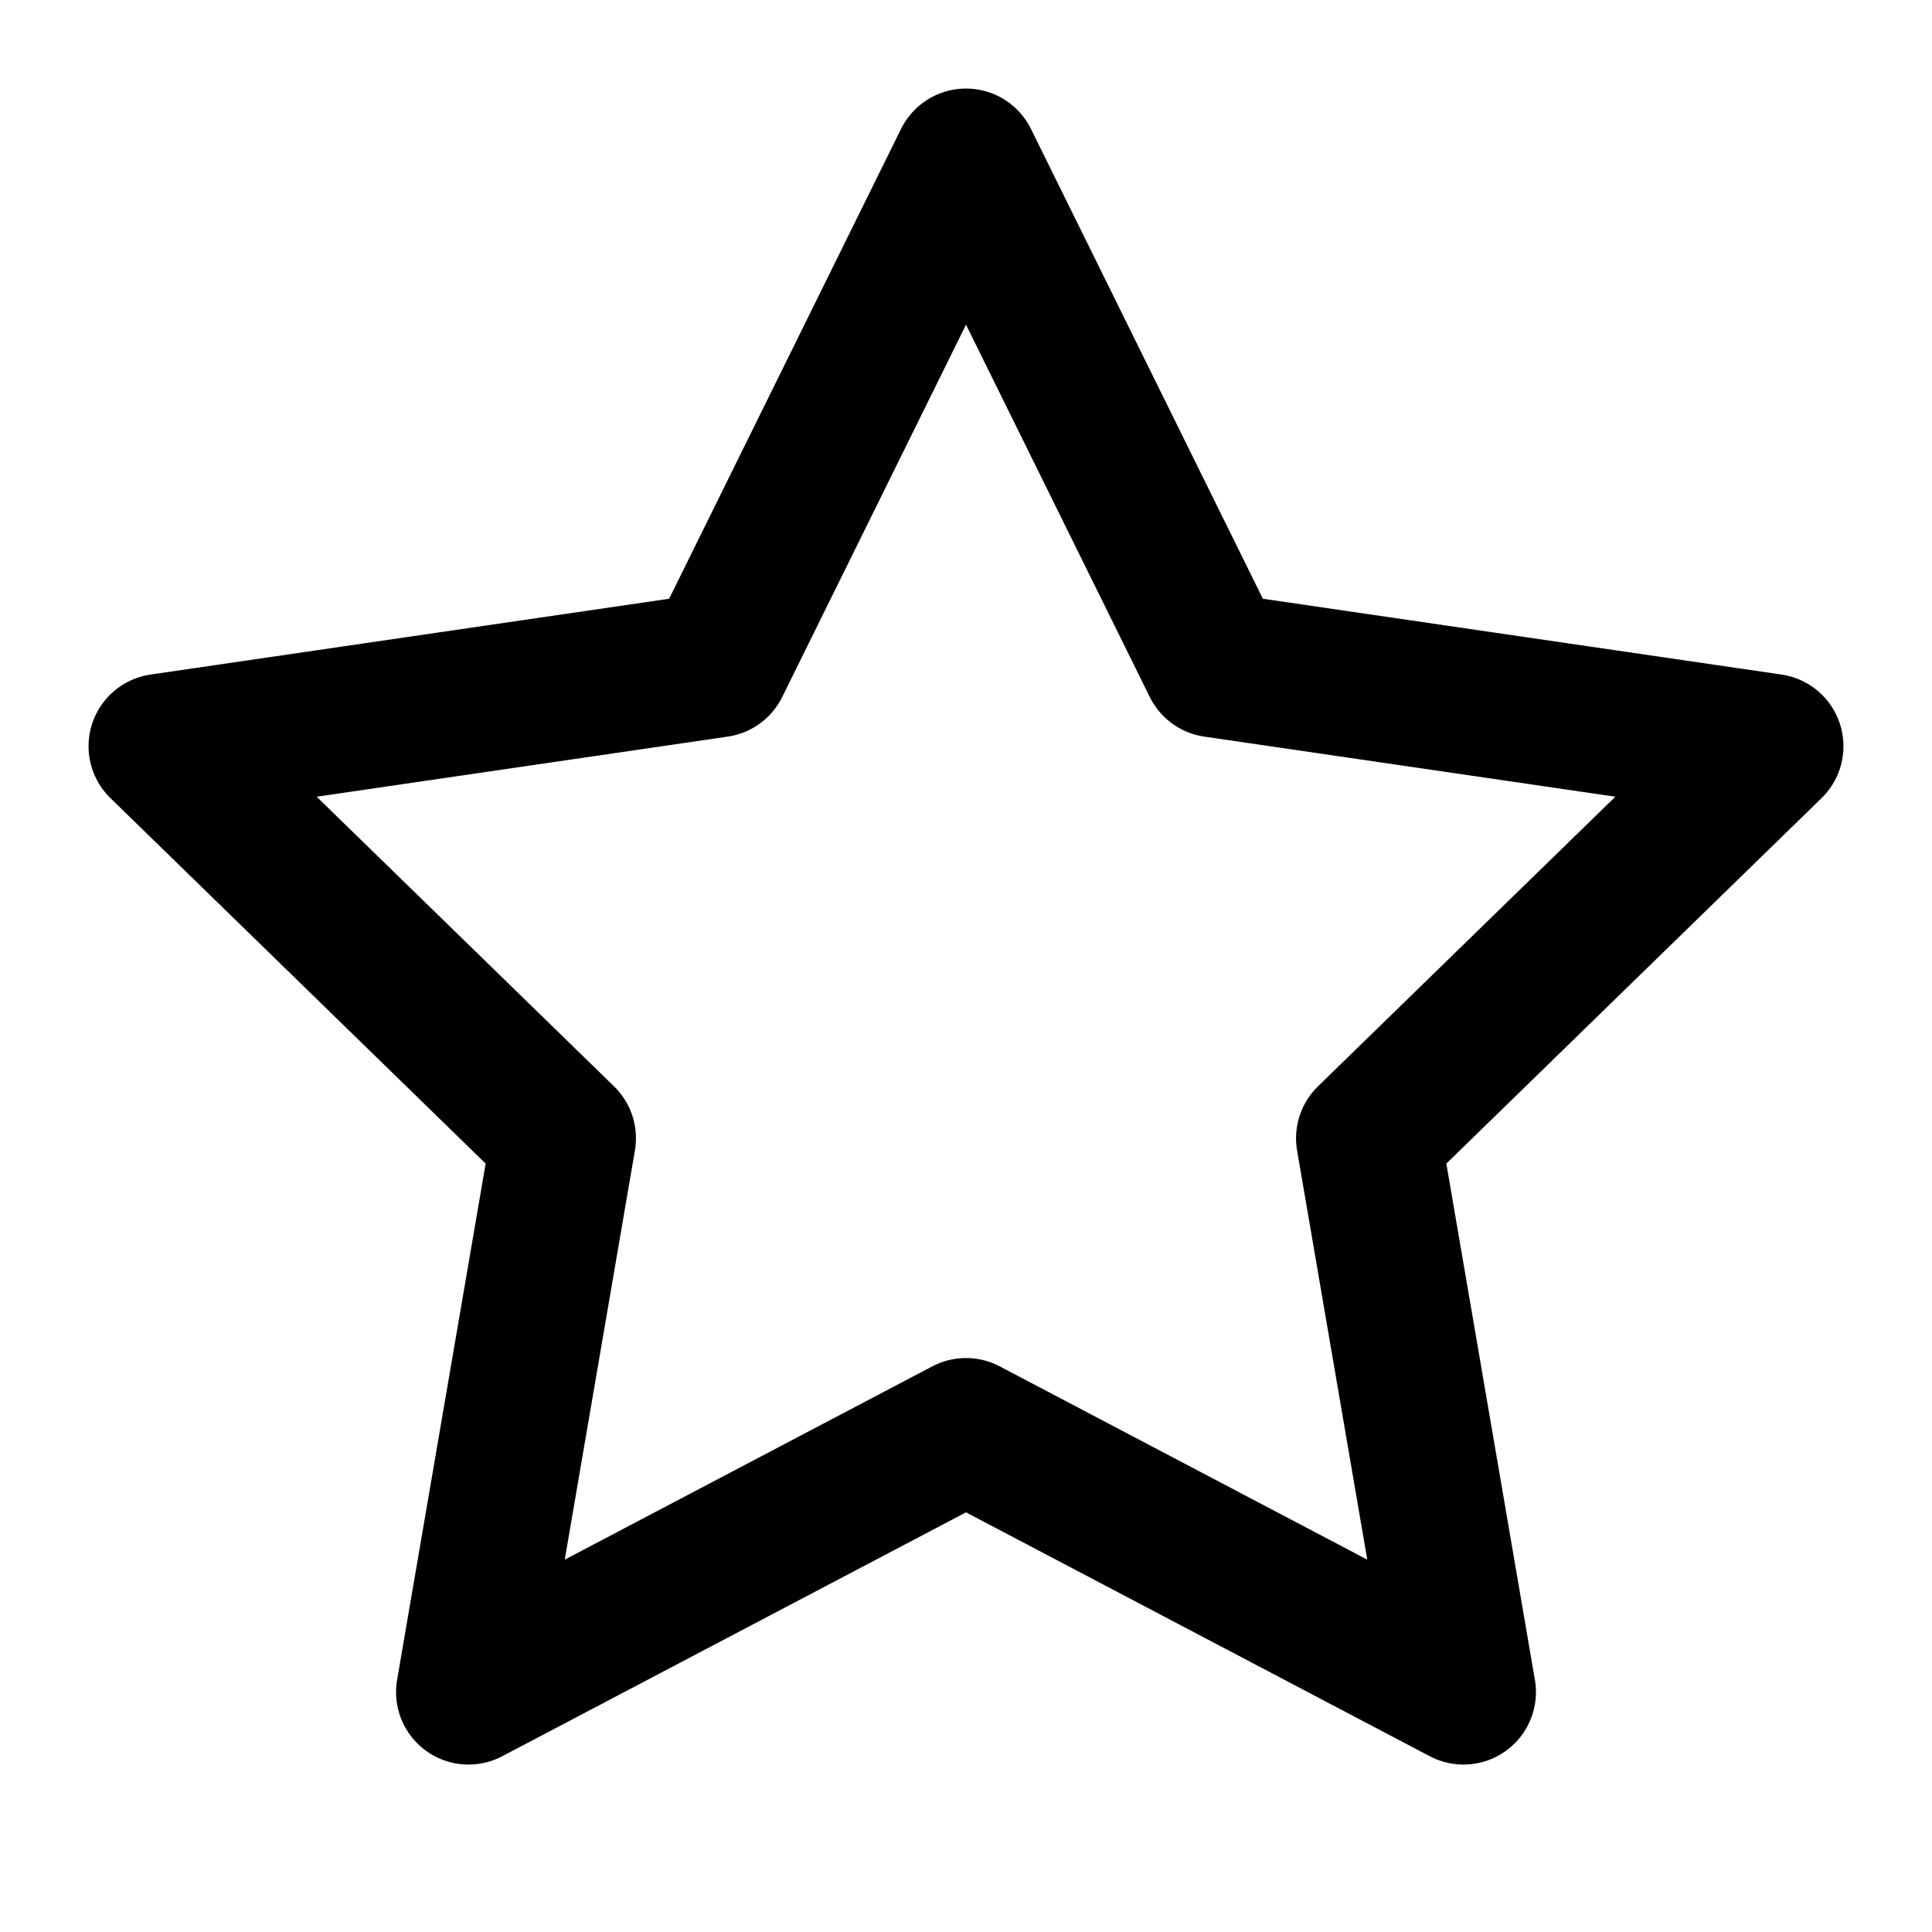
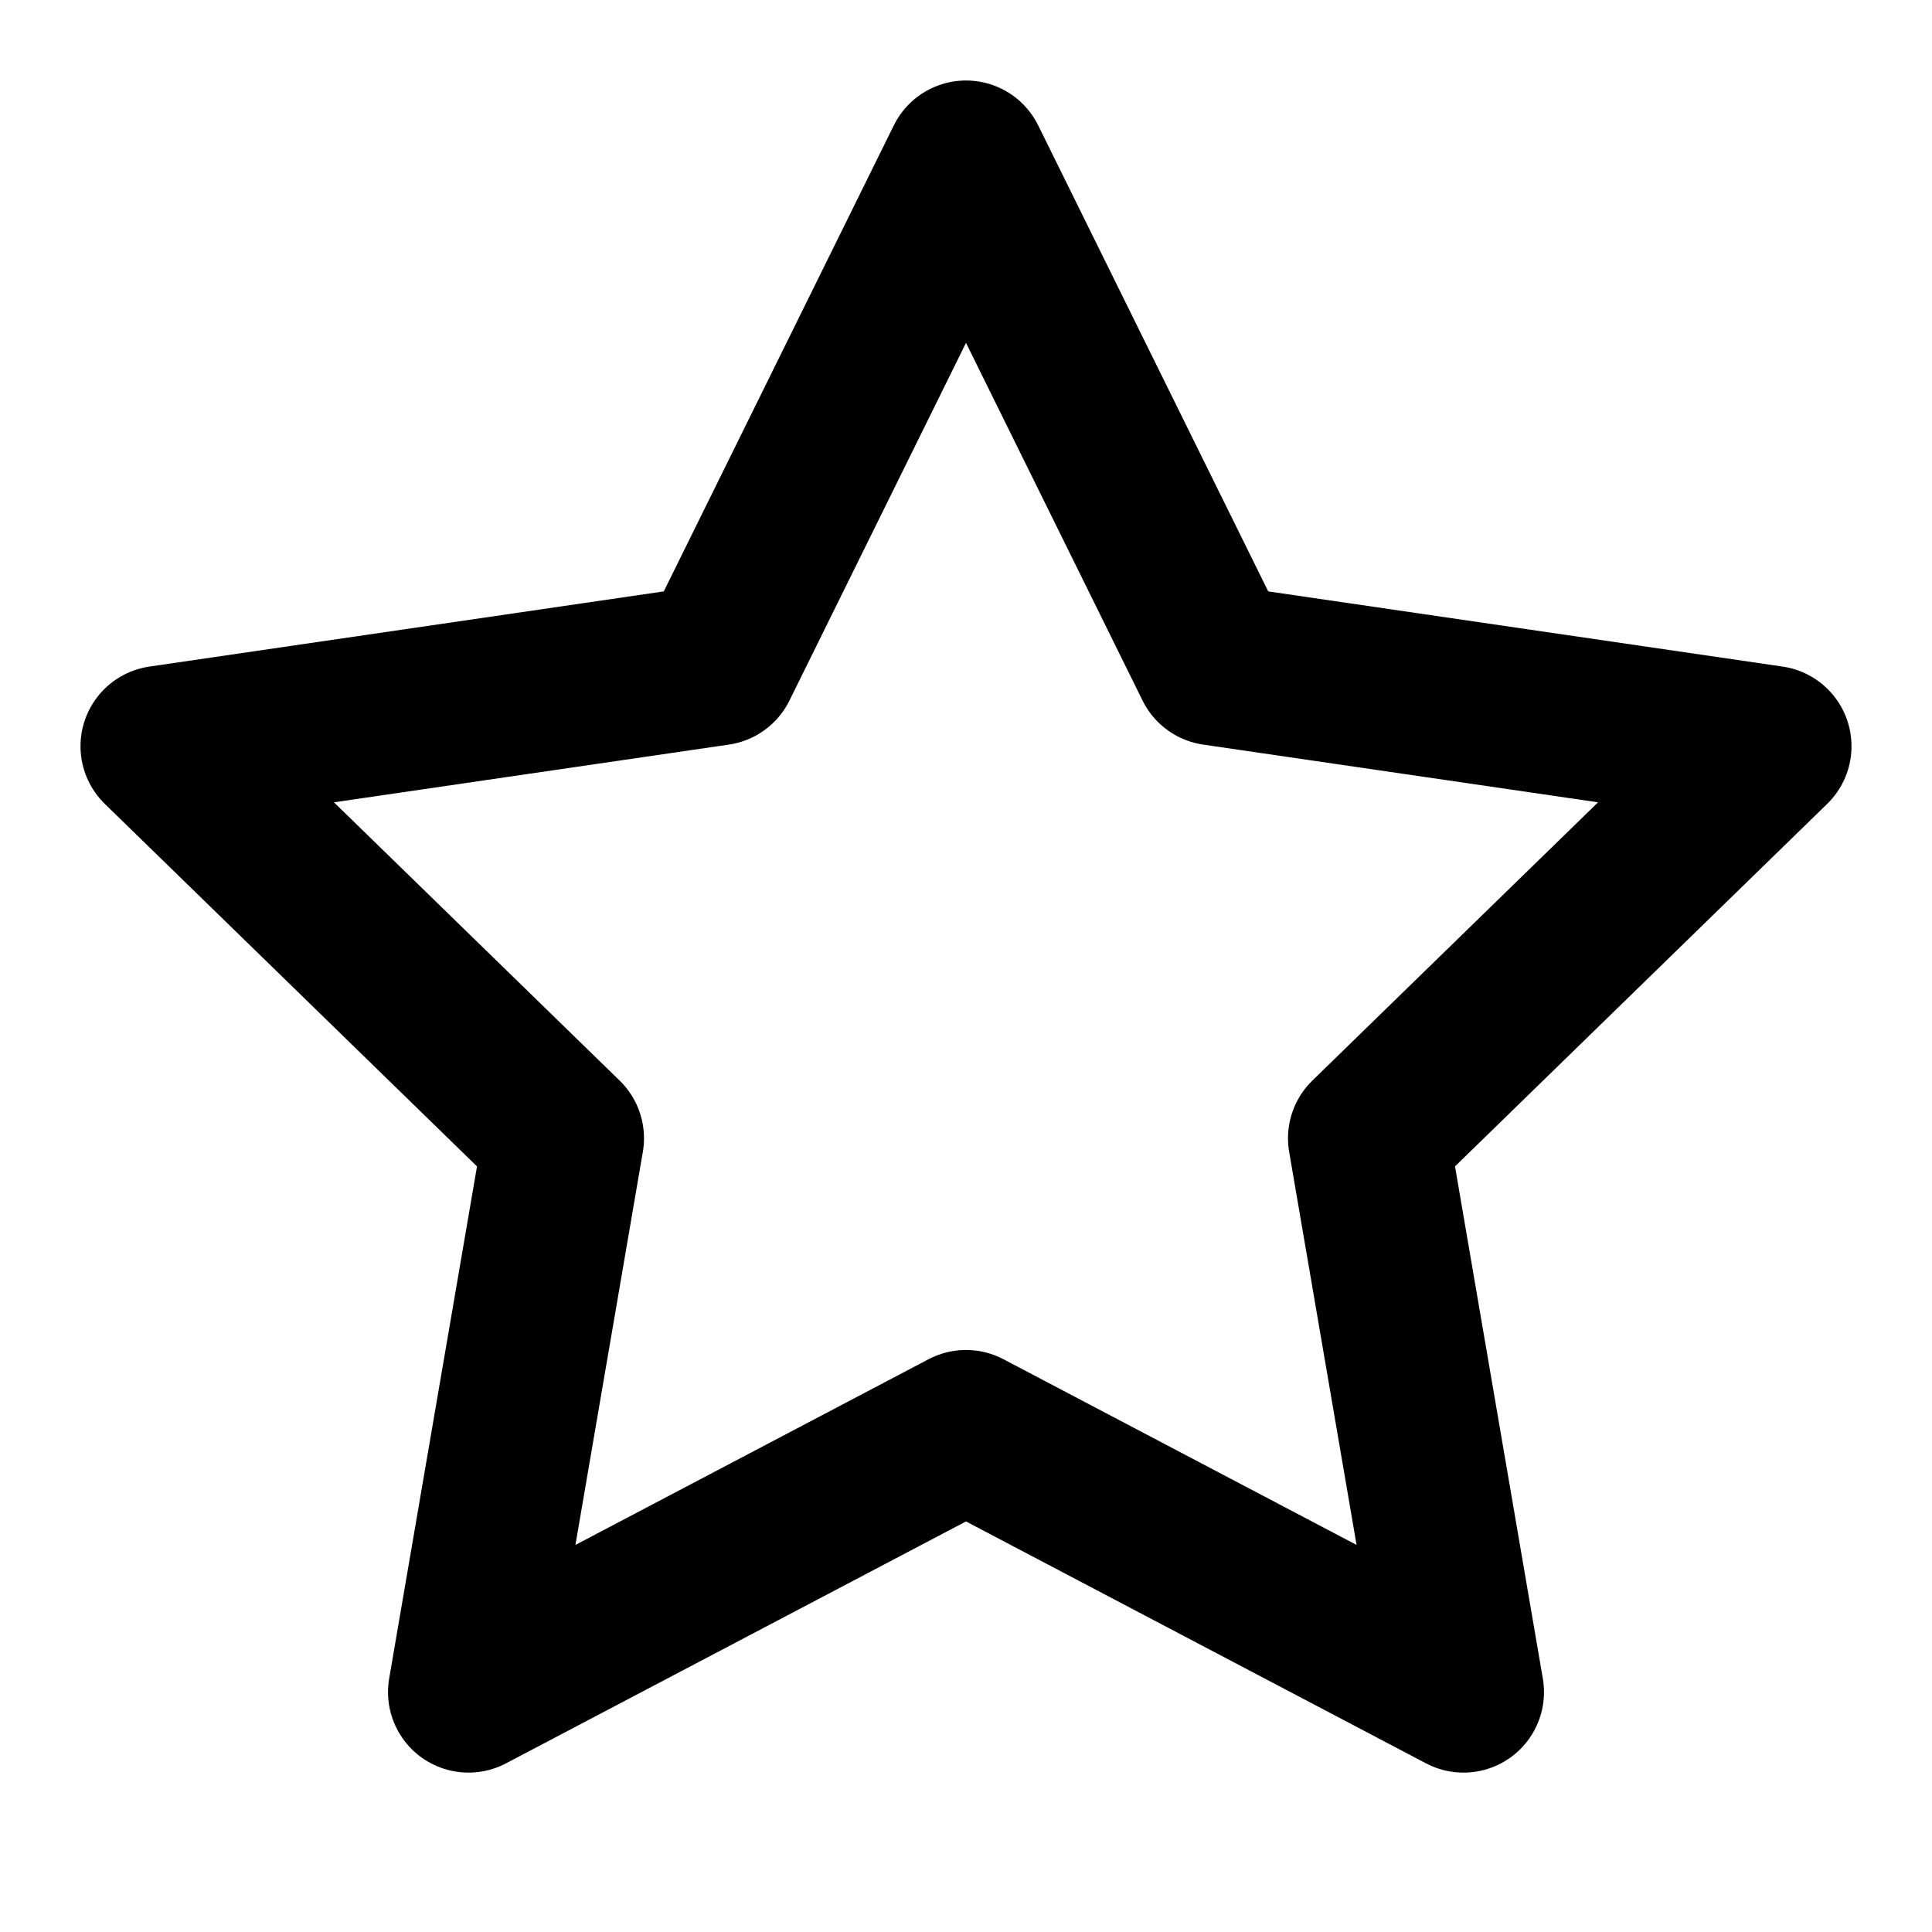
- <svg xmlns="http://www.w3.org/2000/svg" id="star" viewBox="0 0 24 24" fill="none" stroke="currentColor" stroke-width="1.8" stroke-linecap="round" stroke-linejoin="round">
+ <svg xmlns="http://www.w3.org/2000/svg" id="star" viewBox="0 0 24 24" fill="none" stroke="currentColor" stroke-width="2" stroke-linecap="round" stroke-linejoin="round">
  <polygon points="12 2 15.09 8.26 22 9.27 17 14.14 18.18 21.02 12 17.77 5.82 21.02 7 14.14 2 9.27 8.91 8.26 12 2" />
</svg>
